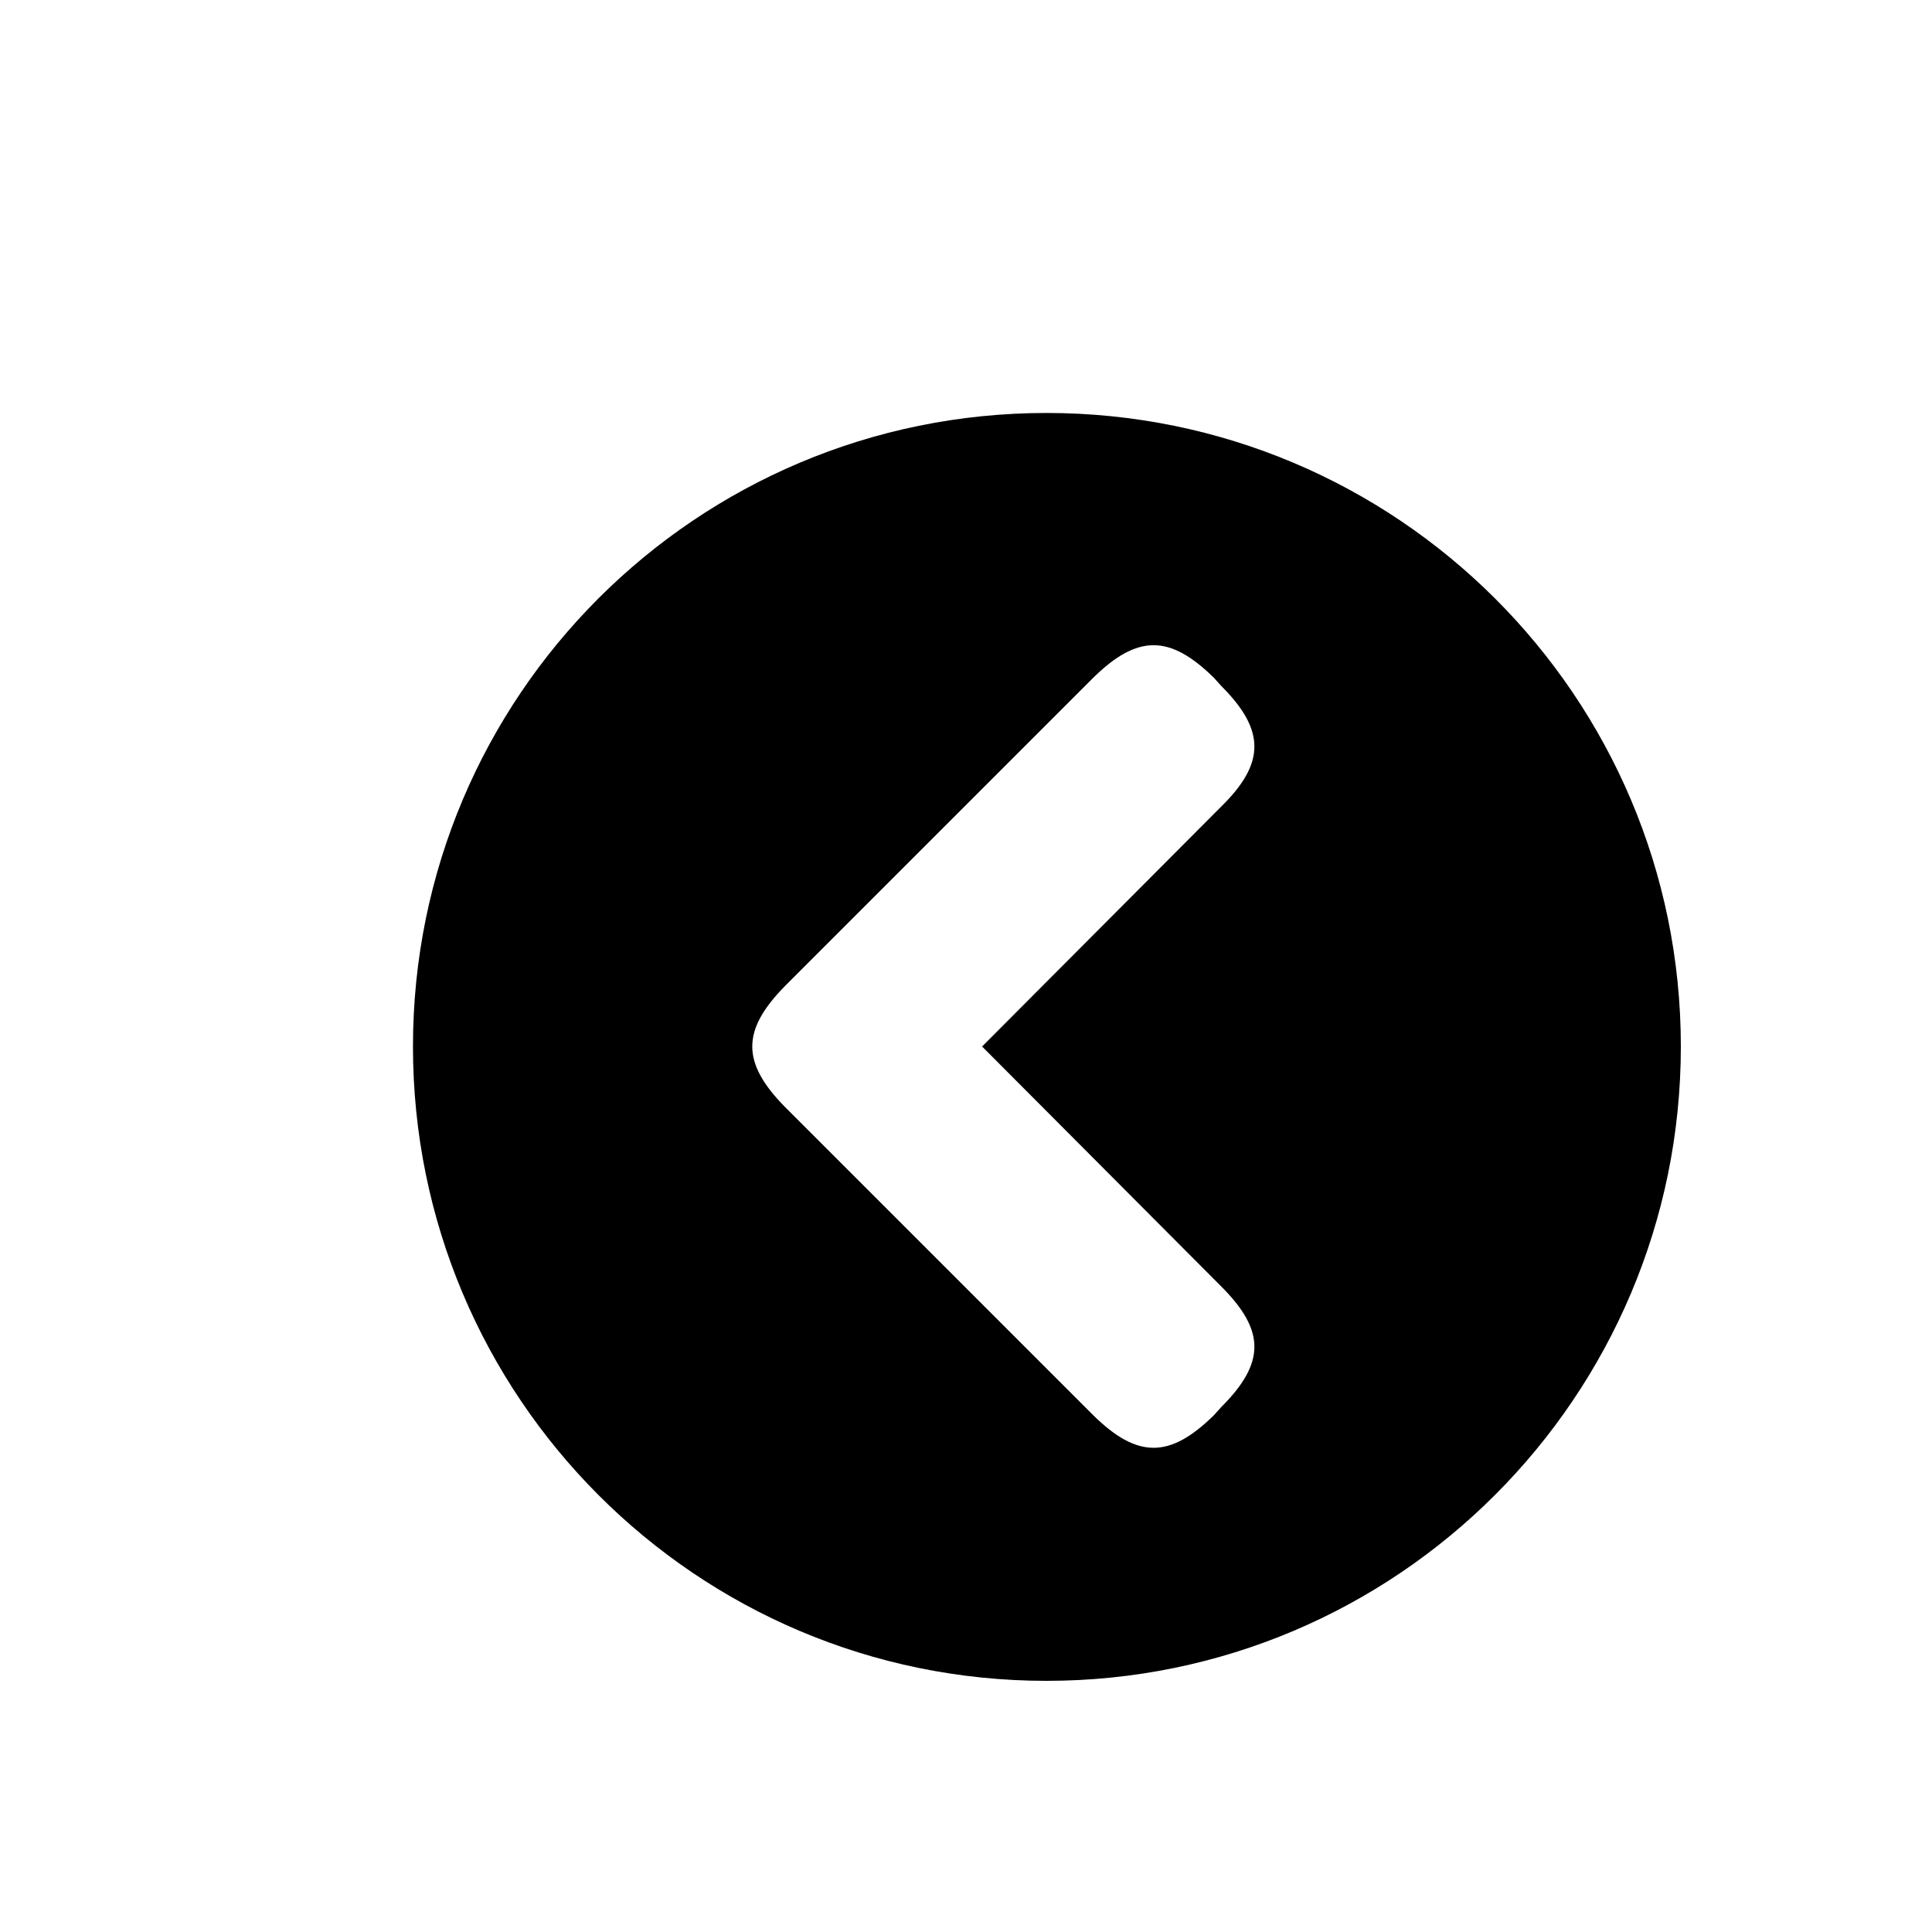
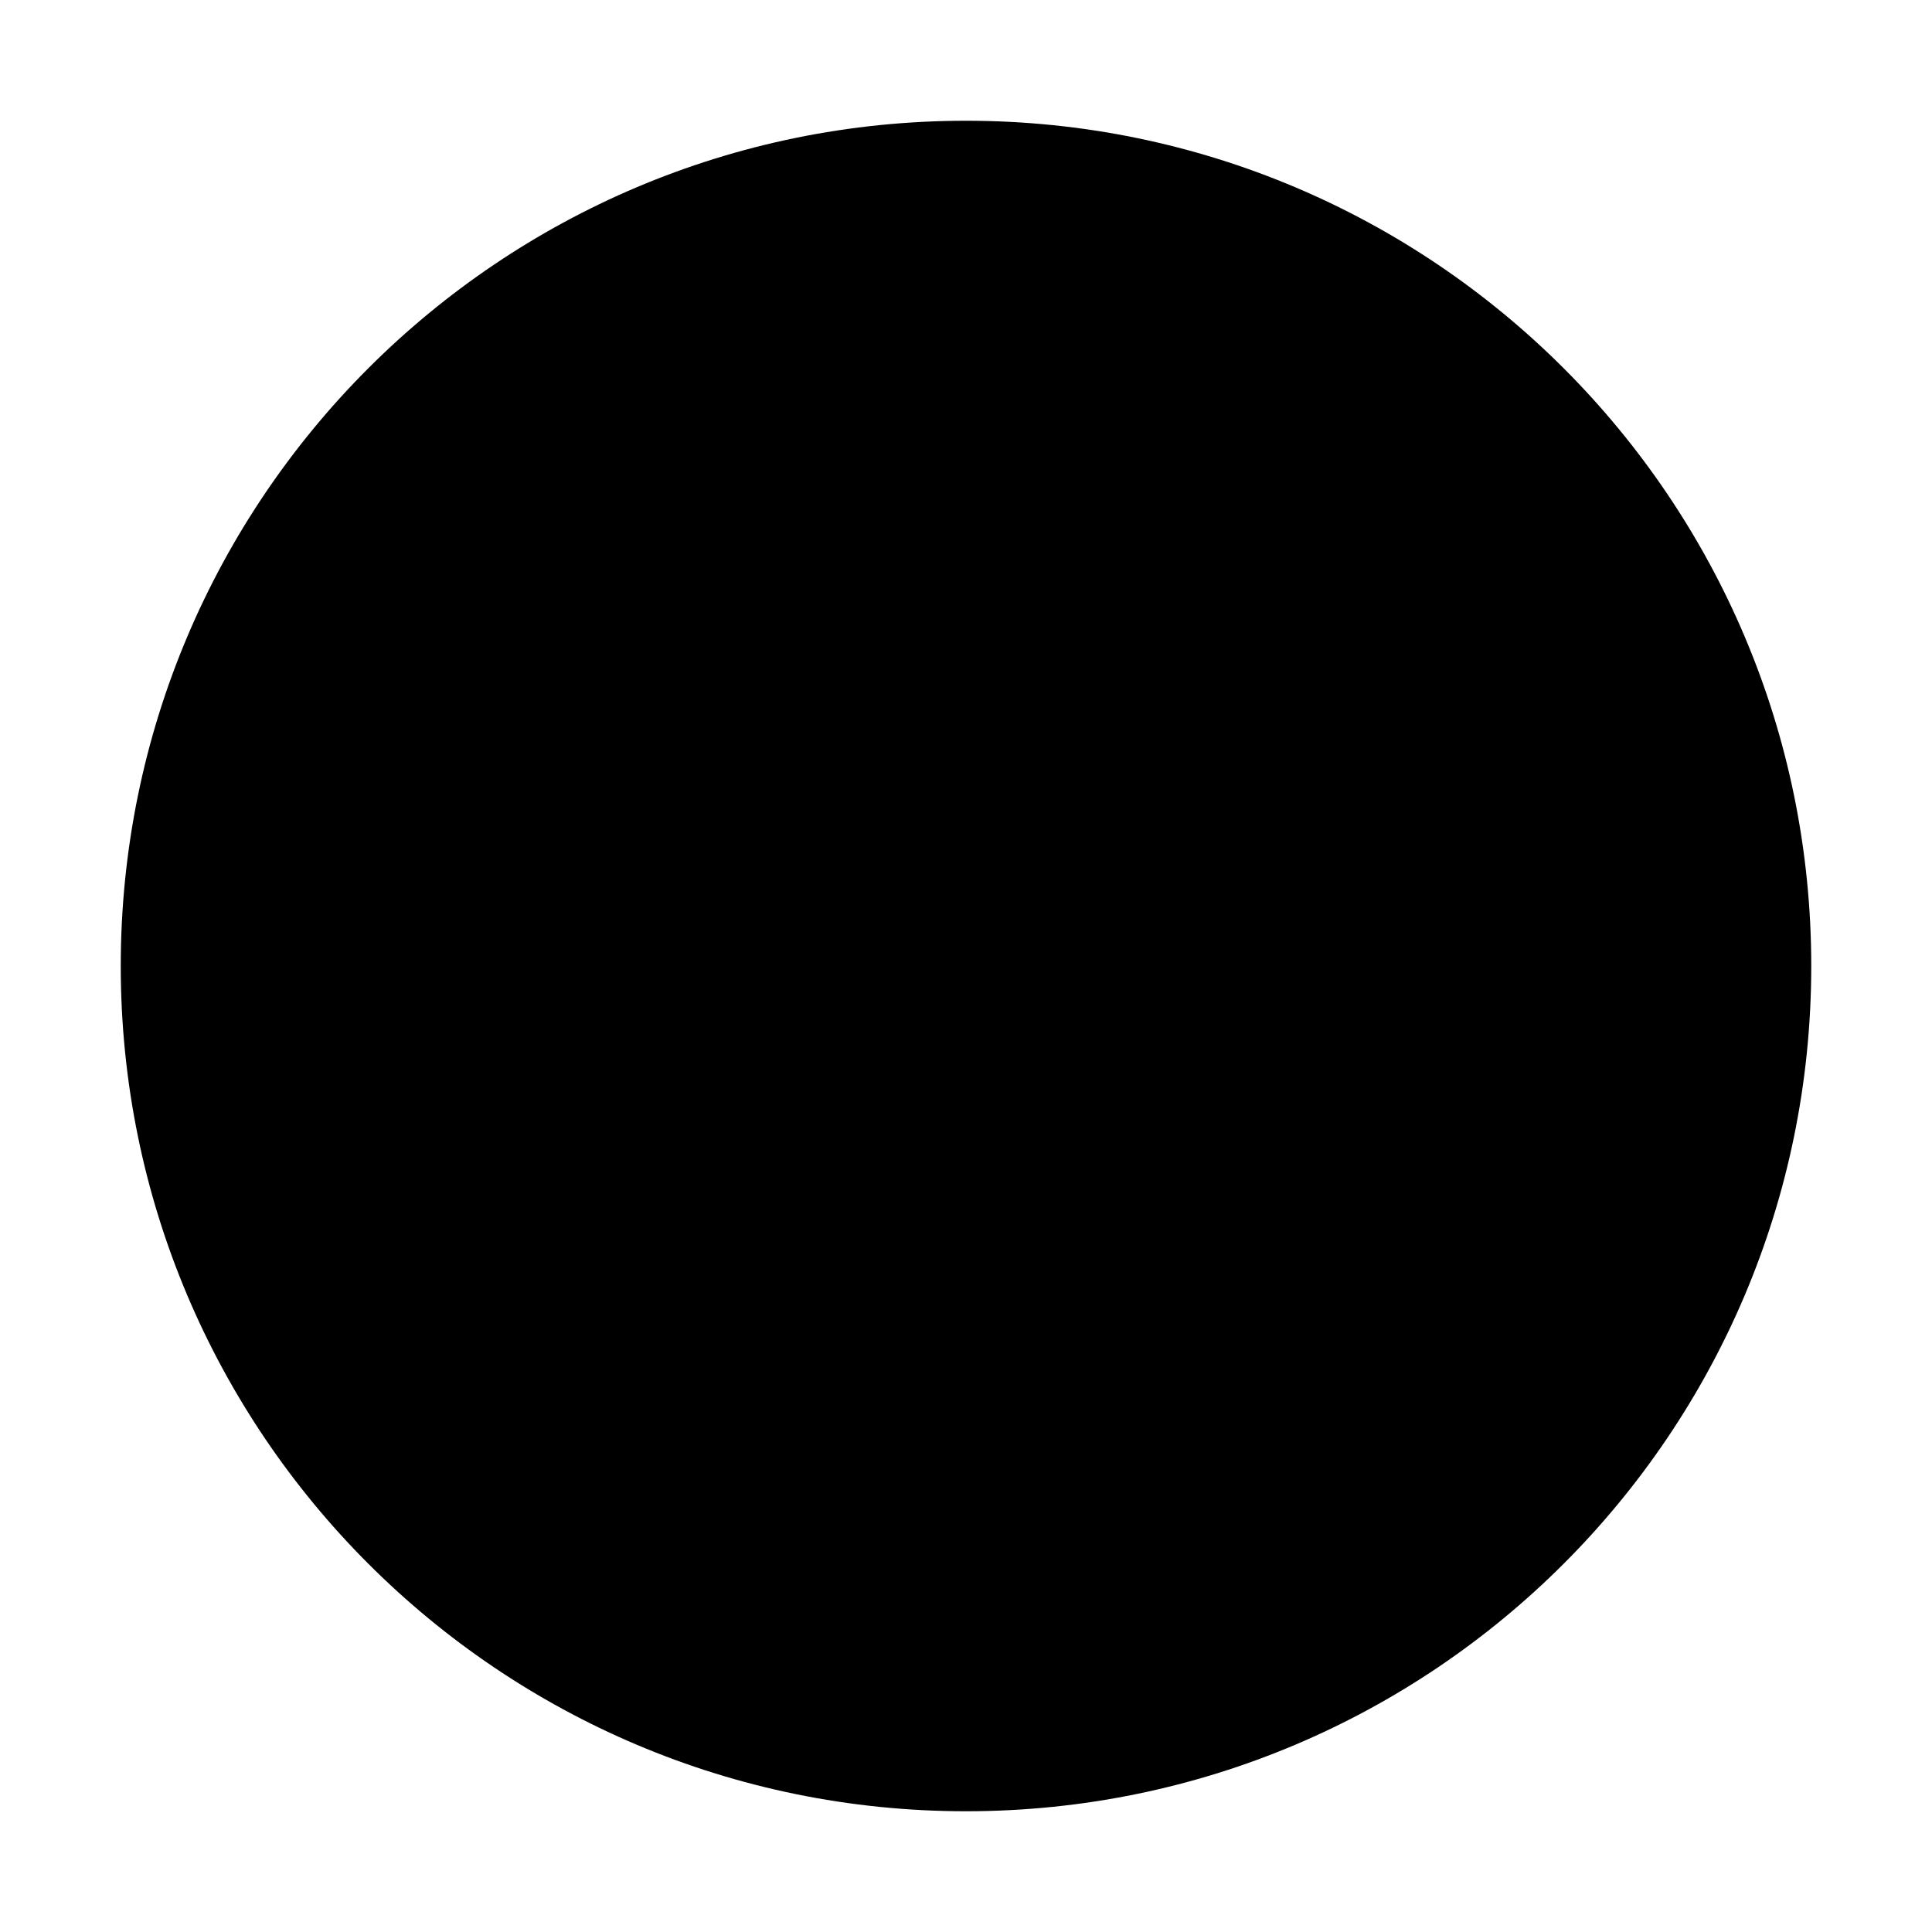
- <svg xmlns="http://www.w3.org/2000/svg" viewBox="0 0 24 24" fill="currentColor">
-   <path d="M5.13,13C5.13,8.65,8.65,5.13,13,5.13C17.35,5.13,20.88,8.65,20.88,13C20.88,17.35,17.35,20.88,13,20.88C8.65,20.88,5.13,17.35,5.13,13ZM15.08,8.42C14.53,7.88,14.13,7.88,13.58,8.42L9.75,12.25C9.21,12.8,9.21,13.2,9.75,13.75L13.58,17.58C14.13,18.12,14.53,18.12,15.08,17.58L15.17,17.48C15.72,16.93,15.72,16.53,15.17,15.98L12.2,13L15.17,10.02C15.72,9.48,15.72,9.07,15.17,8.52Z" />
+ <svg xmlns="http://www.w3.org/2000/svg" viewBox="0 0 24 24">
+   <path d="M1.5,12C1.5,6.2,6.2,1.5,12,1.5C17.8,1.5,22.5,6.2,22.5,12C22.5,17.8,17.8,22.5,12,22.5C6.2,22.5,1.5,17.8,1.5,12Z" fill="currentColor" />
+   <path d="M14.77,5.9C14.04,5.17,13.5,5.17,12.77,5.9L7.67,11C6.94,11.73,6.94,12.27,7.67,13L12.77,18.1C13.5,18.83,14.04,18.83,14.77,18.1L14.9,17.97C15.63,17.24,15.63,16.7,14.9,15.97L10.93,12L14.9,8.03C15.63,7.3,15.63,6.76,14.9,6.03Z" fill="currentColor" />
</svg>
